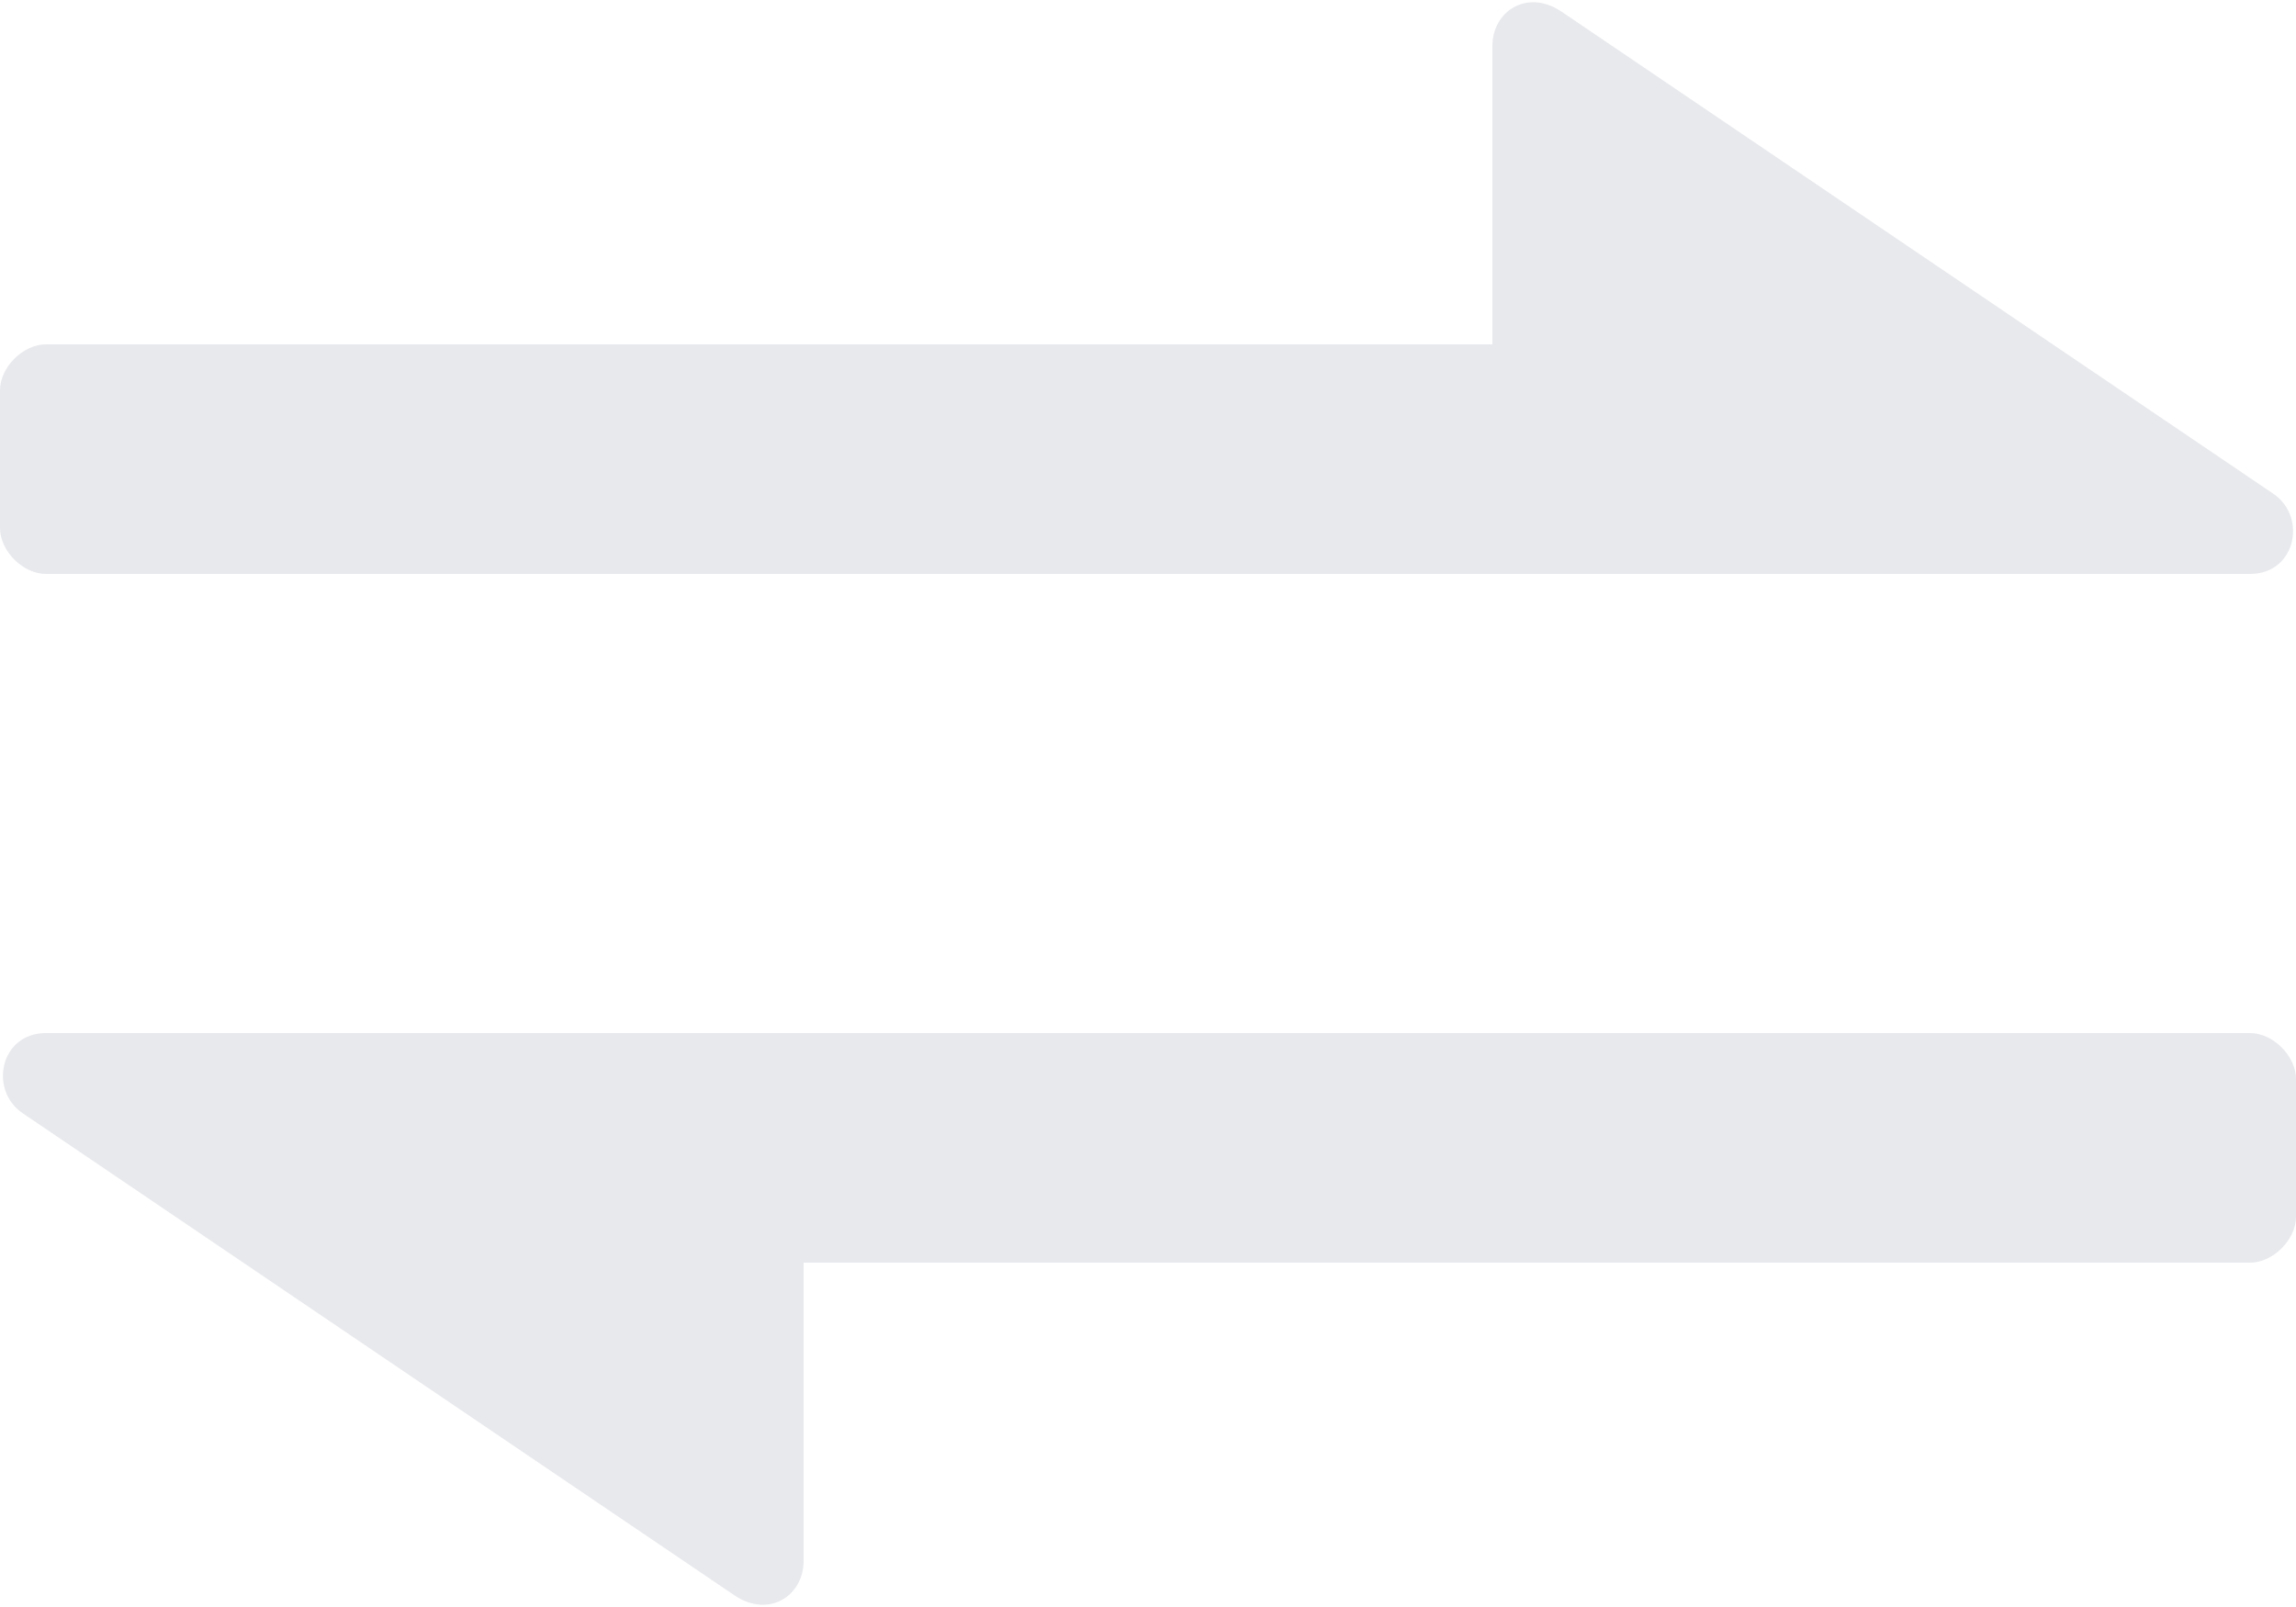
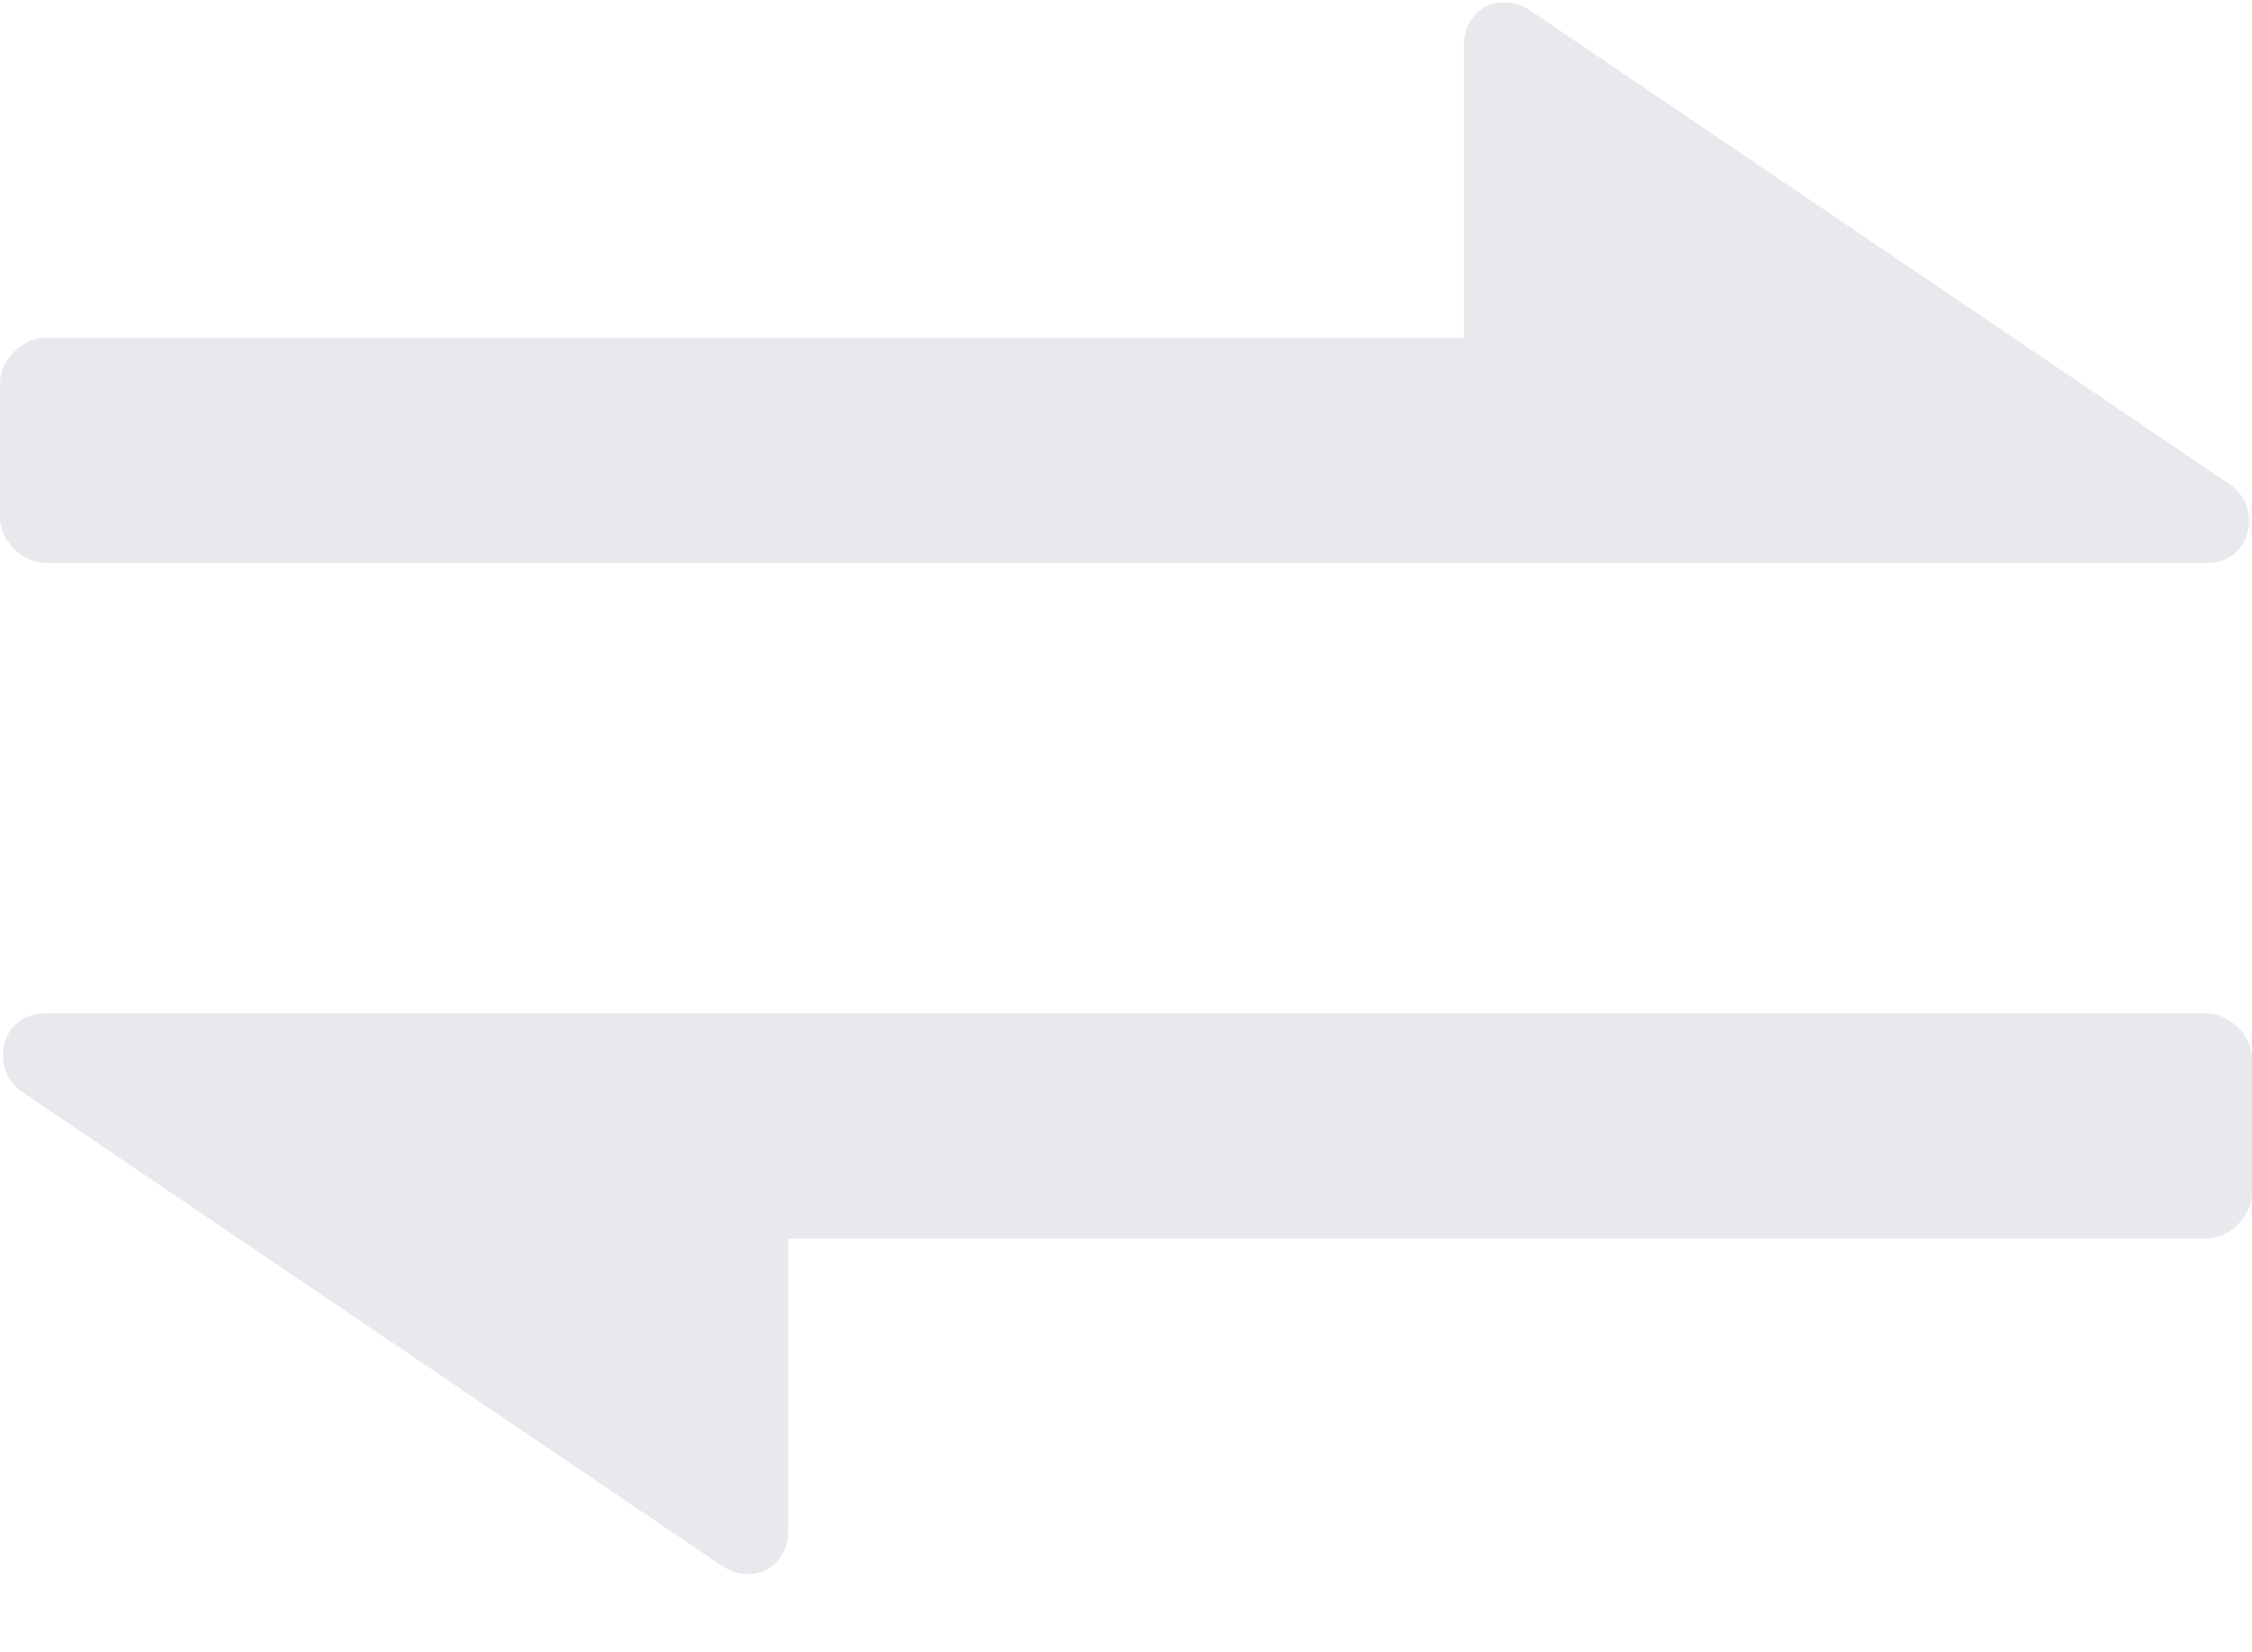
- <svg xmlns="http://www.w3.org/2000/svg" width="20" height="14" viewBox="0 0 20 14">
-   <g fill="#E8E9ED" fill-rule="nonzero">
-     <path d="M19.8 4.3L13.6.1c-.3-.2-.6 0-.6.3V3H.4c-.2 0-.4.2-.4.4v1.2c0 .2.2.4.4.4h19.2c.4 0 .5-.5.2-.7zM7 13.6V11h12.6c.2 0 .4-.2.4-.4V9.4c0-.2-.2-.4-.4-.4H.4c-.4 0-.5.5-.2.7l6.2 4.2c.3.2.6 0 .6-.3z" />
+ <svg xmlns="http://www.w3.org/2000/svg" width="15px" height="11px" viewBox="0 0 15 11" version="1.1">
+   <defs />
+   <g id="Page-1" stroke="none" stroke-width="1" fill="none" fill-rule="evenodd">
+     <g id="convert-symbol" fill="#E8E9ED" fill-rule="nonzero">
+       <path d="M14.85,3.225 L10.2,0.075 C9.975,-0.075 9.75,0.075 9.75,0.3 L9.75,2.25 L0.3,2.25 C0.15,2.25 0,2.4 0,2.55 L0,3.45 C0,3.6 0.15,3.75 0.3,3.75 L14.7,3.75 C15,3.75 15.075,3.375 14.85,3.225 Z M5.25,10.2 L5.25,8.25 L14.7,8.25 C14.85,8.25 15,8.1 15,7.95 L15,7.05 C15,6.9 14.85,6.75 14.7,6.75 L0.3,6.75 C-2.91433544e-16,6.75 -0.075,7.125 0.15,7.275 L4.8,10.425 C5.025,10.575 5.25,10.425 5.25,10.2 Z" id="Shape" />
+     </g>
  </g>
</svg>
